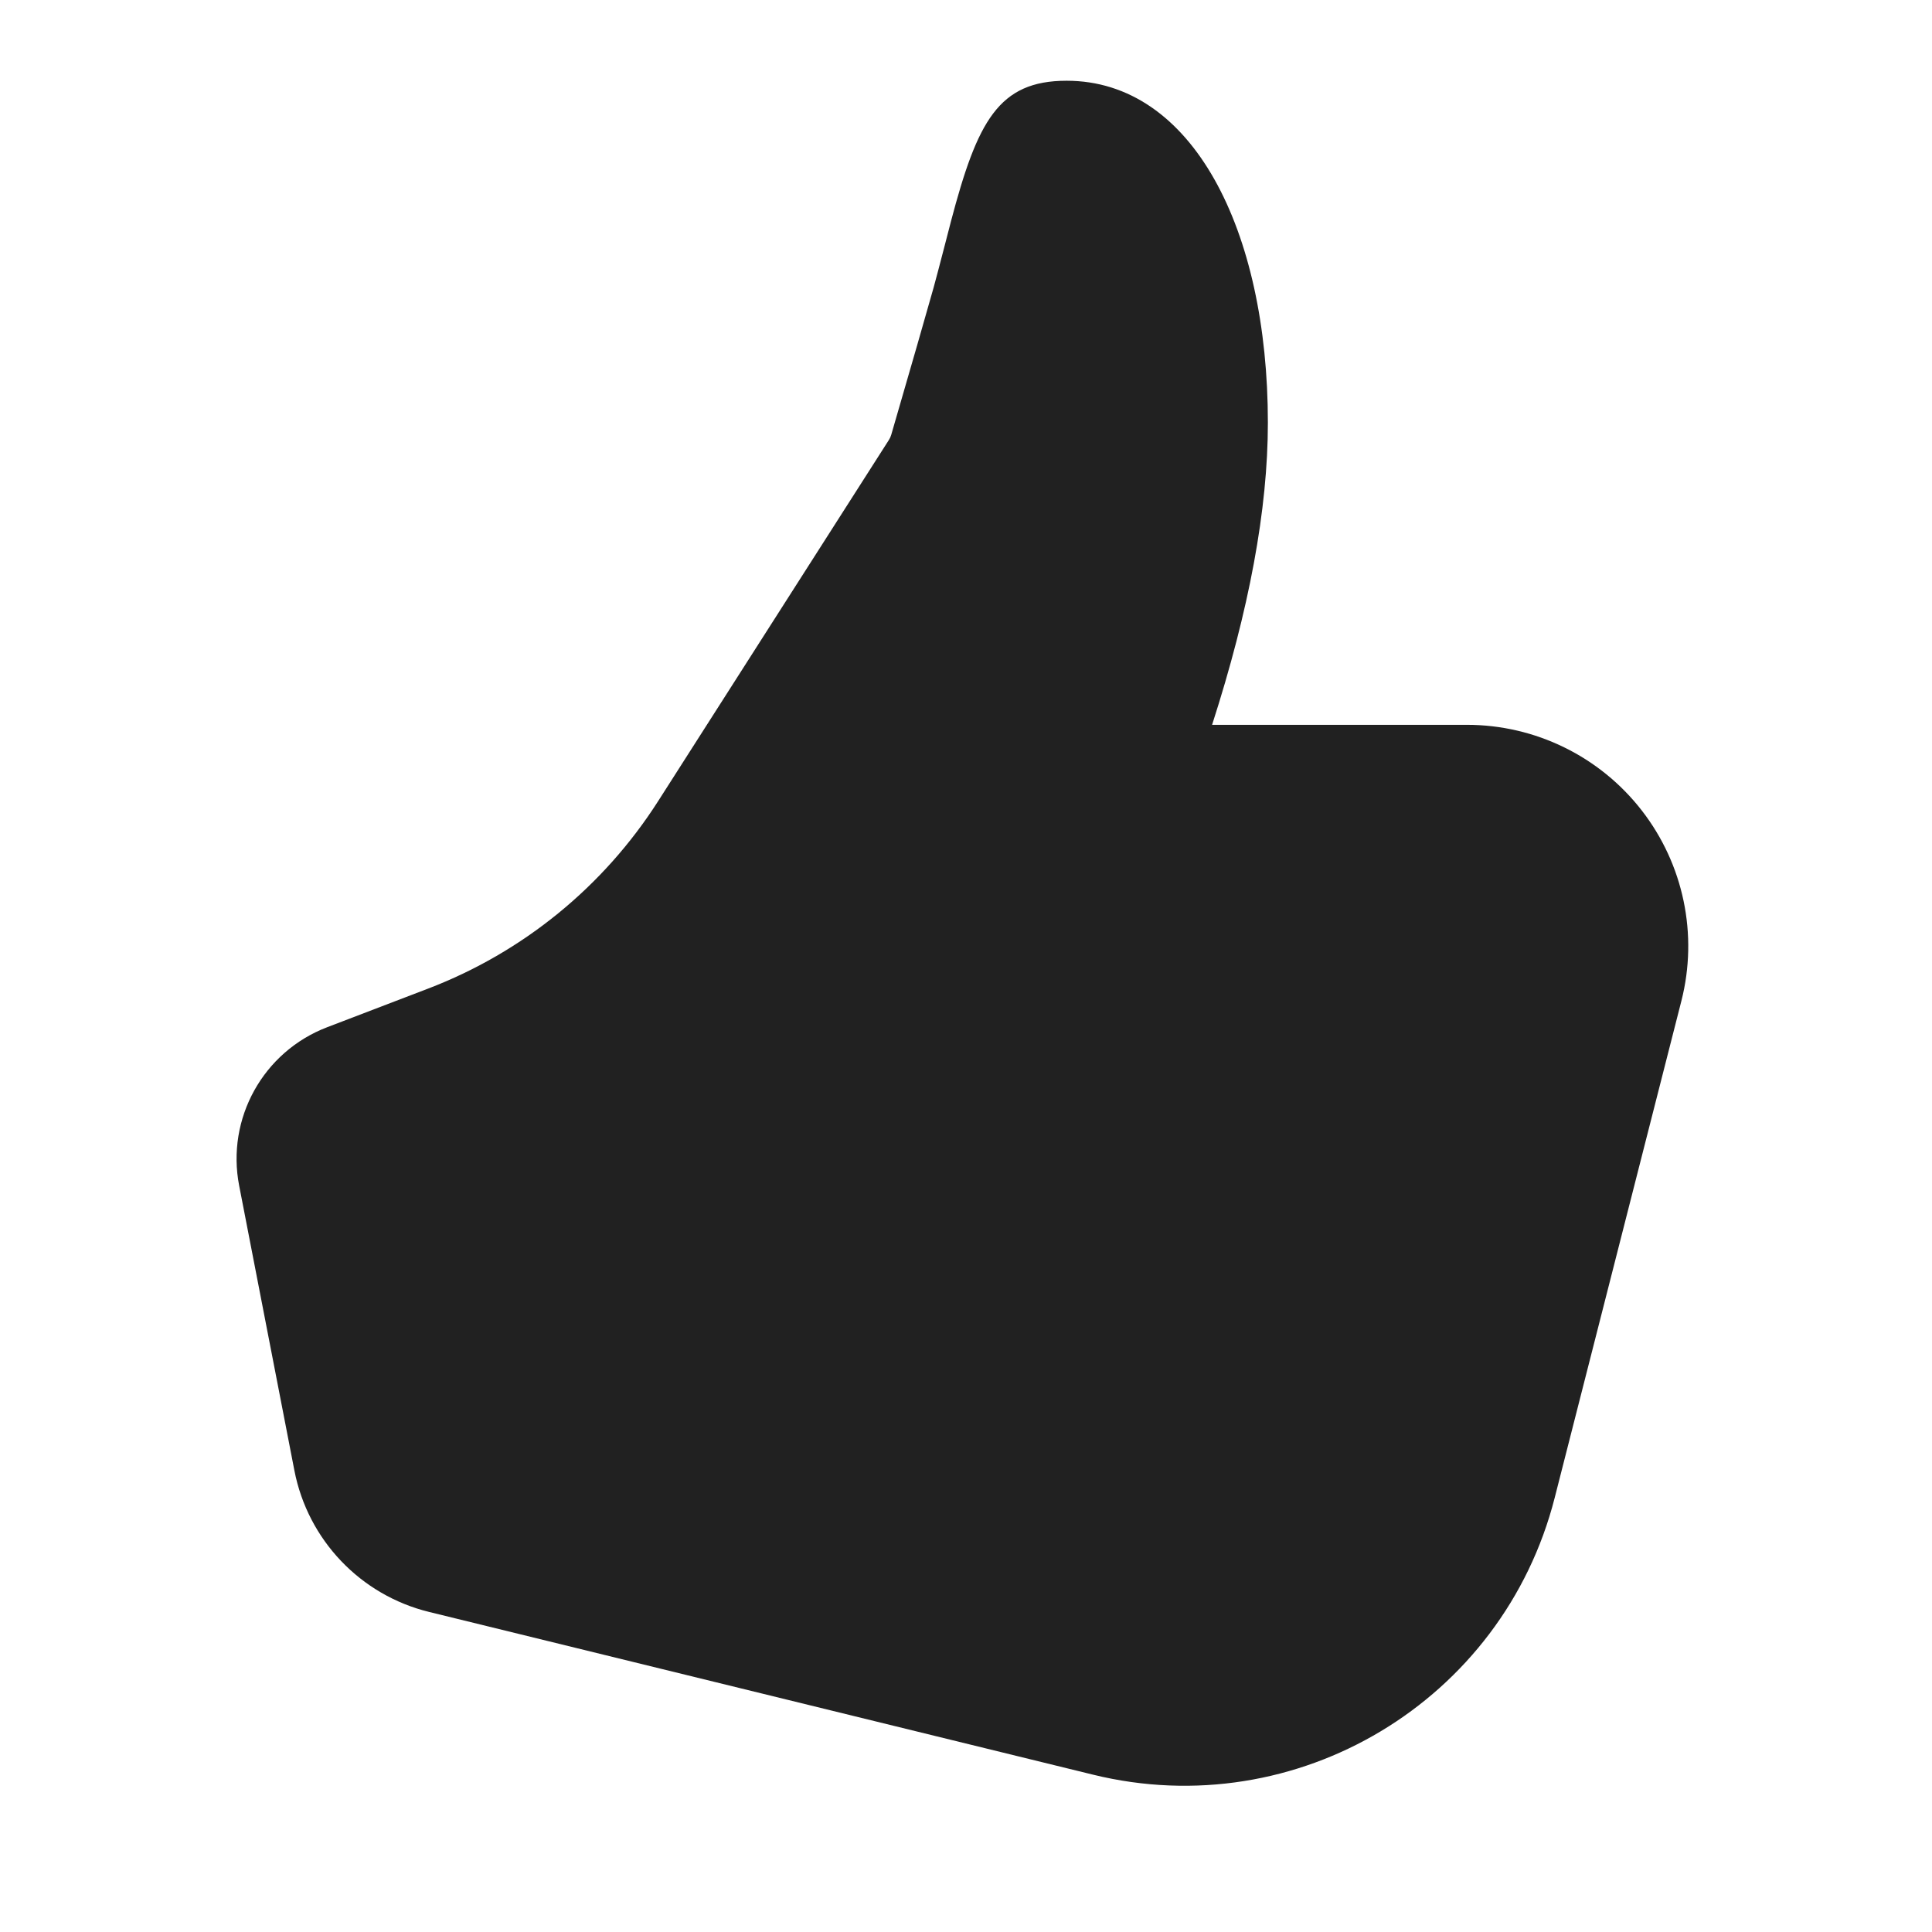
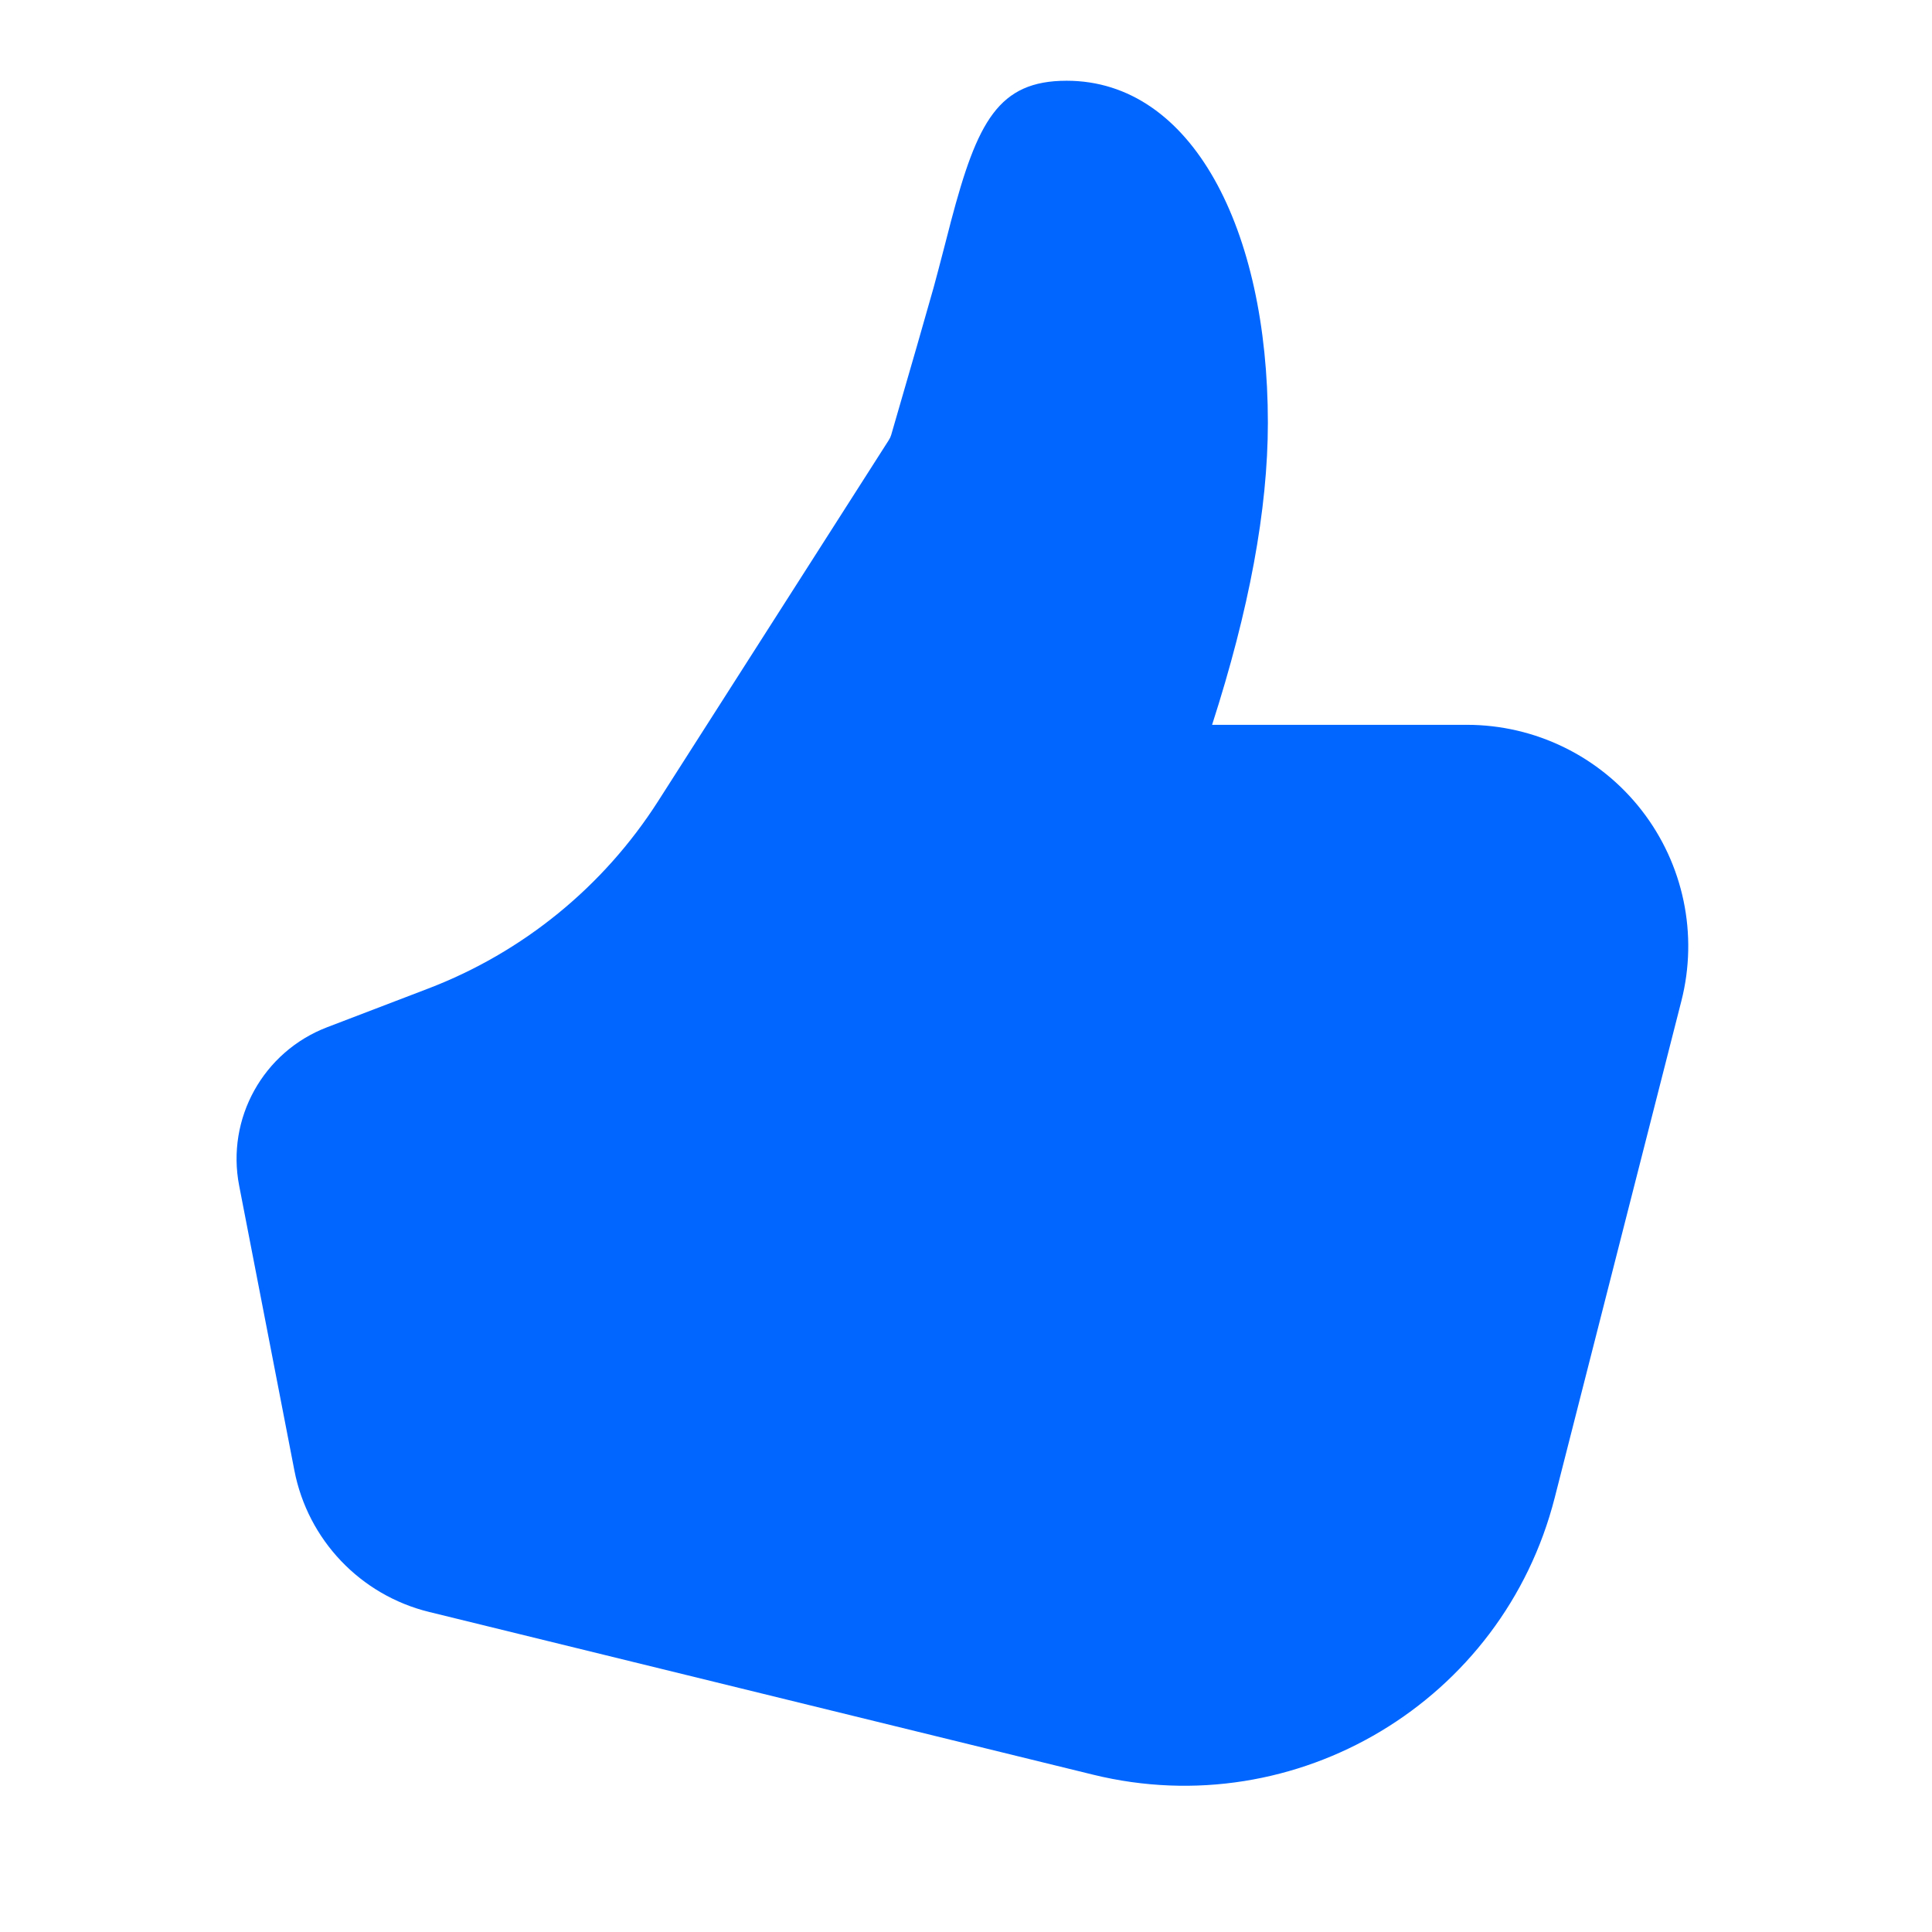
<svg xmlns="http://www.w3.org/2000/svg" width="16" height="16" fill="none" viewBox="0 0 24 24">
-   <path d="M15.057 9.004c.46-1.427.693-2.676.693-3.753 0-2.399-.939-4.248-2.5-4.248-.847 0-1.109.505-1.437 1.747.017-.065-.163.634-.215.821-.101.36-.277.97-.527 1.831a.247.247 0 0 1-.03.065L8.175 9.953A5.885 5.885 0 0 1 5.32 12.28l-1.257.481a1.75 1.75 0 0 0-1.092 1.968l.686 3.538a2.25 2.25 0 0 0 1.673 1.757l8.25 2.022a4.75 4.75 0 0 0 5.733-3.44l1.574-6.173a2.75 2.75 0 0 0-2.665-3.429h-3.165Z" fill="#212121" />
+   <path d="M15.057 9.004c.46-1.427.693-2.676.693-3.753 0-2.399-.939-4.248-2.5-4.248-.847 0-1.109.505-1.437 1.747.017-.065-.163.634-.215.821-.101.36-.277.97-.527 1.831a.247.247 0 0 1-.03.065L8.175 9.953A5.885 5.885 0 0 1 5.32 12.28l-1.257.481a1.75 1.75 0 0 0-1.092 1.968l.686 3.538a2.25 2.25 0 0 0 1.673 1.757l8.25 2.022a4.75 4.75 0 0 0 5.733-3.44l1.574-6.173a2.75 2.75 0 0 0-2.665-3.429h-3.165Z" fill="#0066ff" />
</svg>
